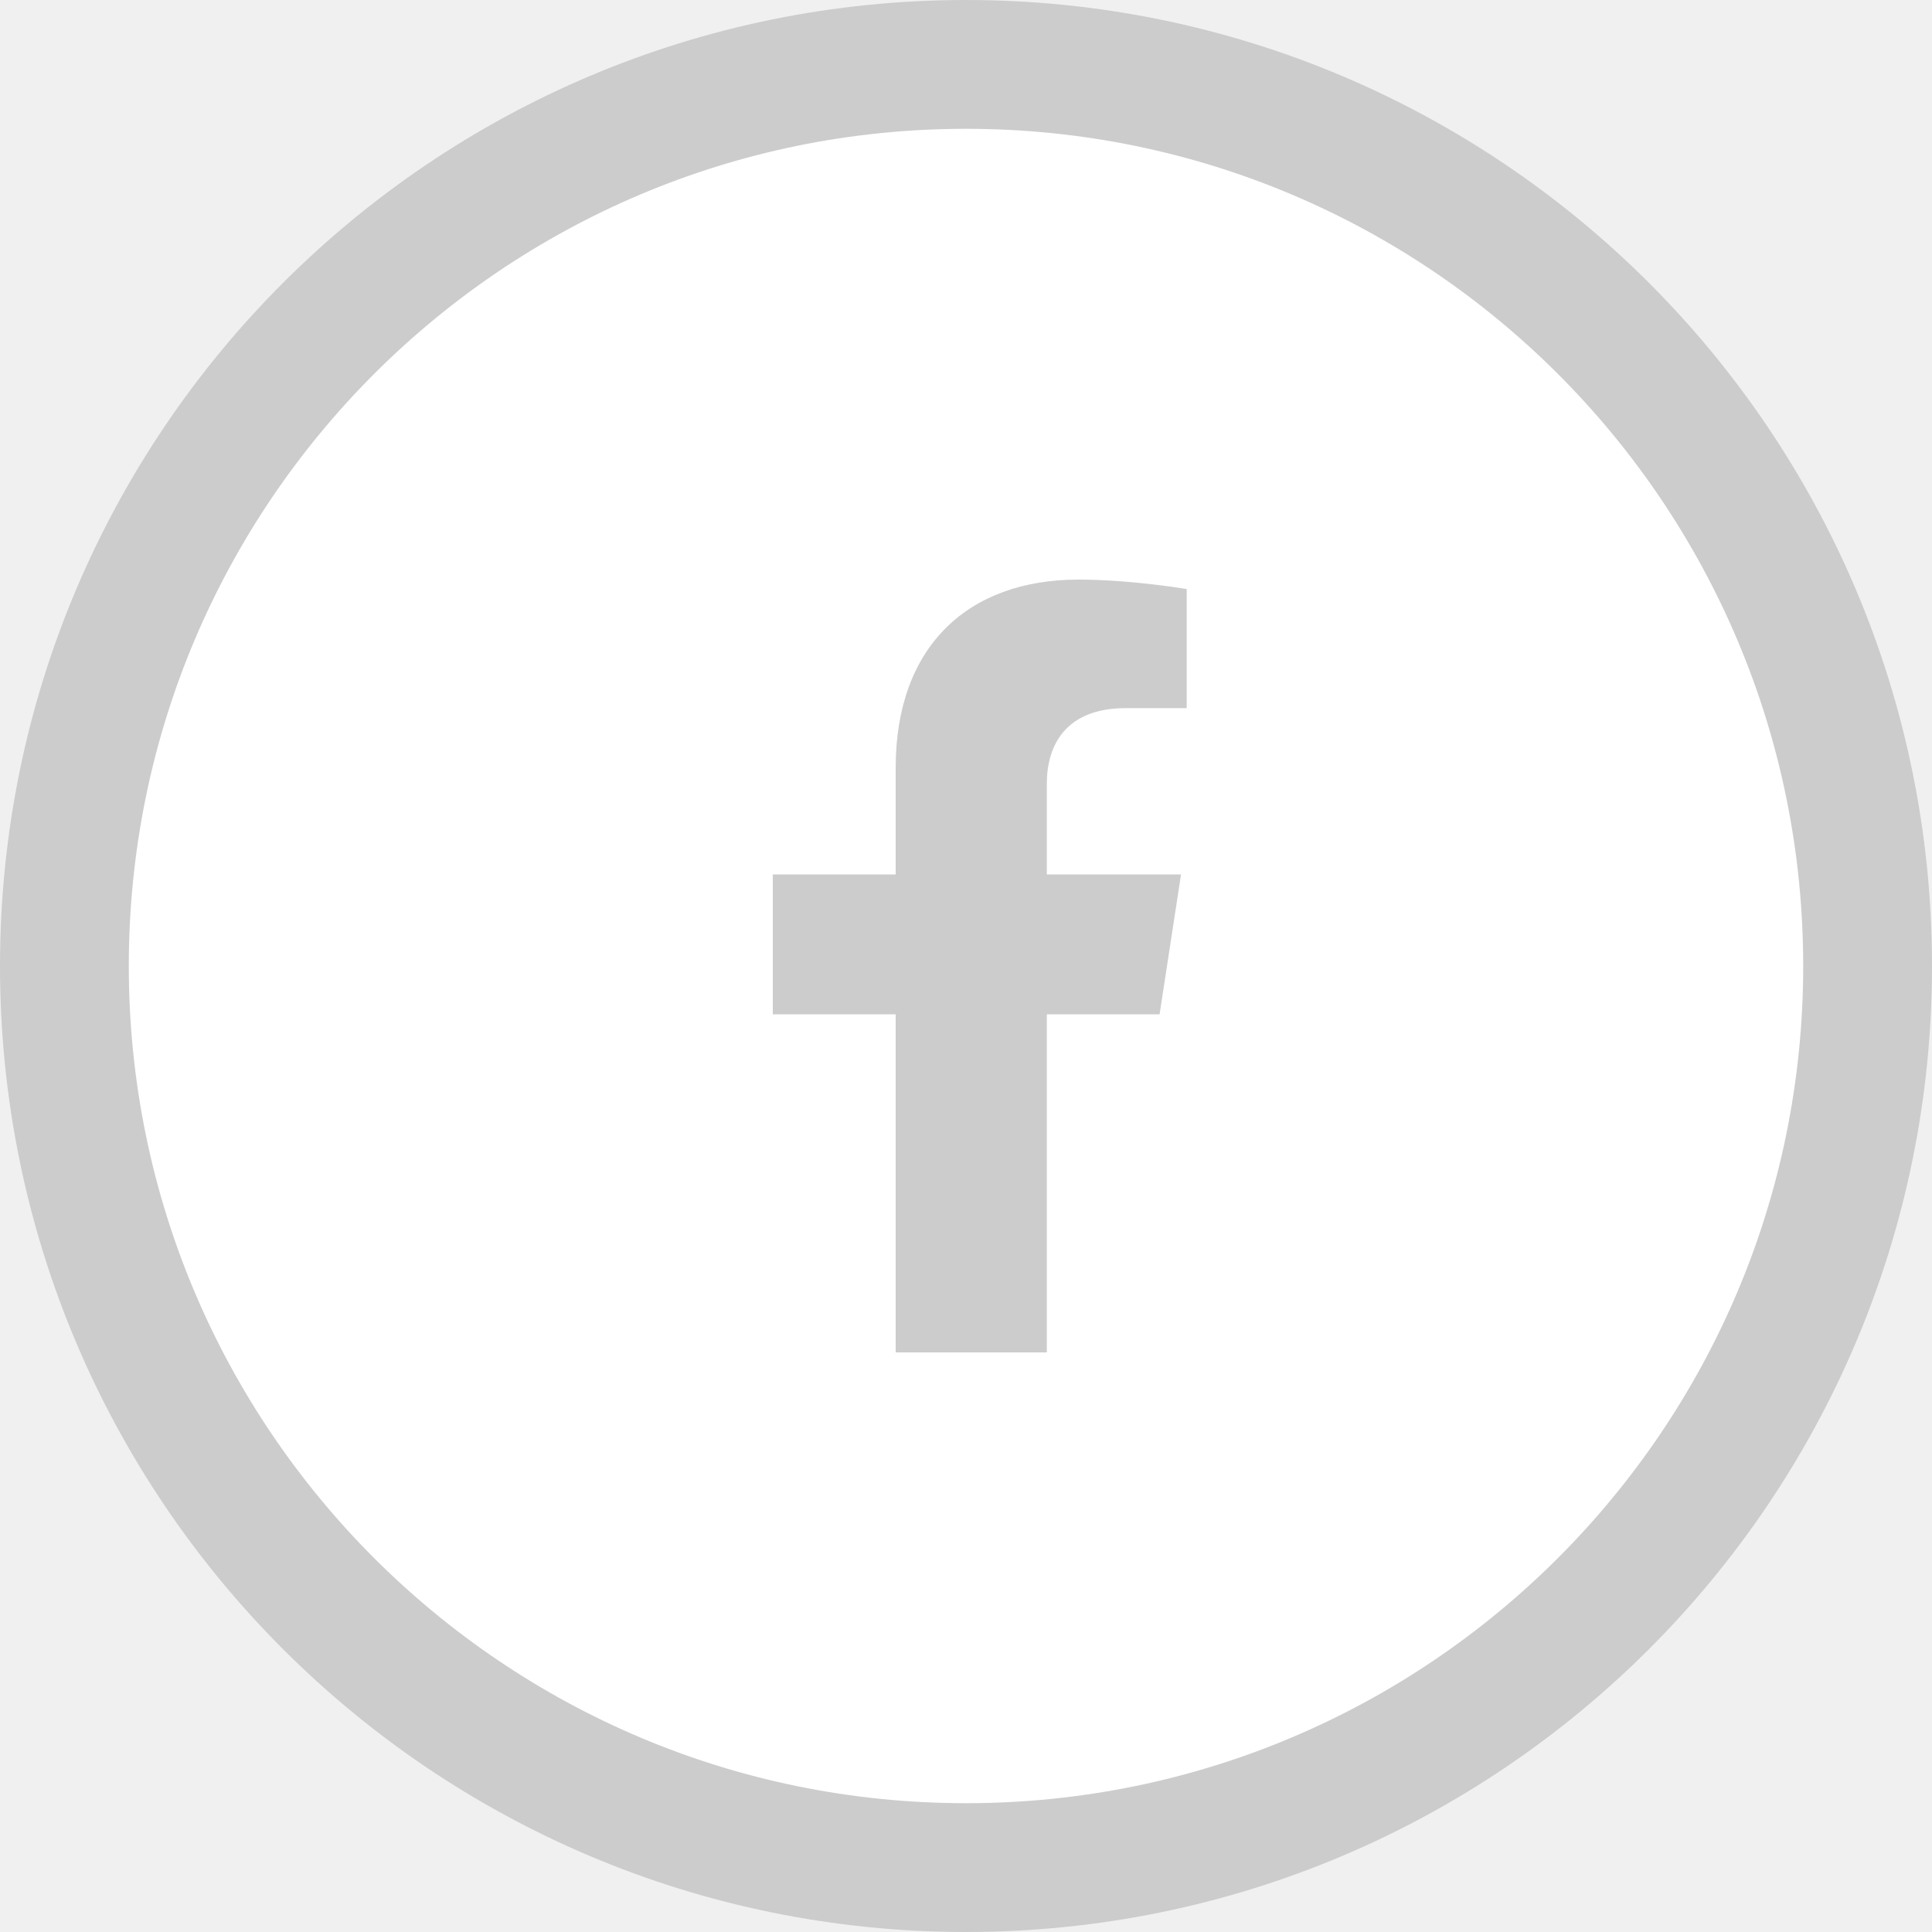
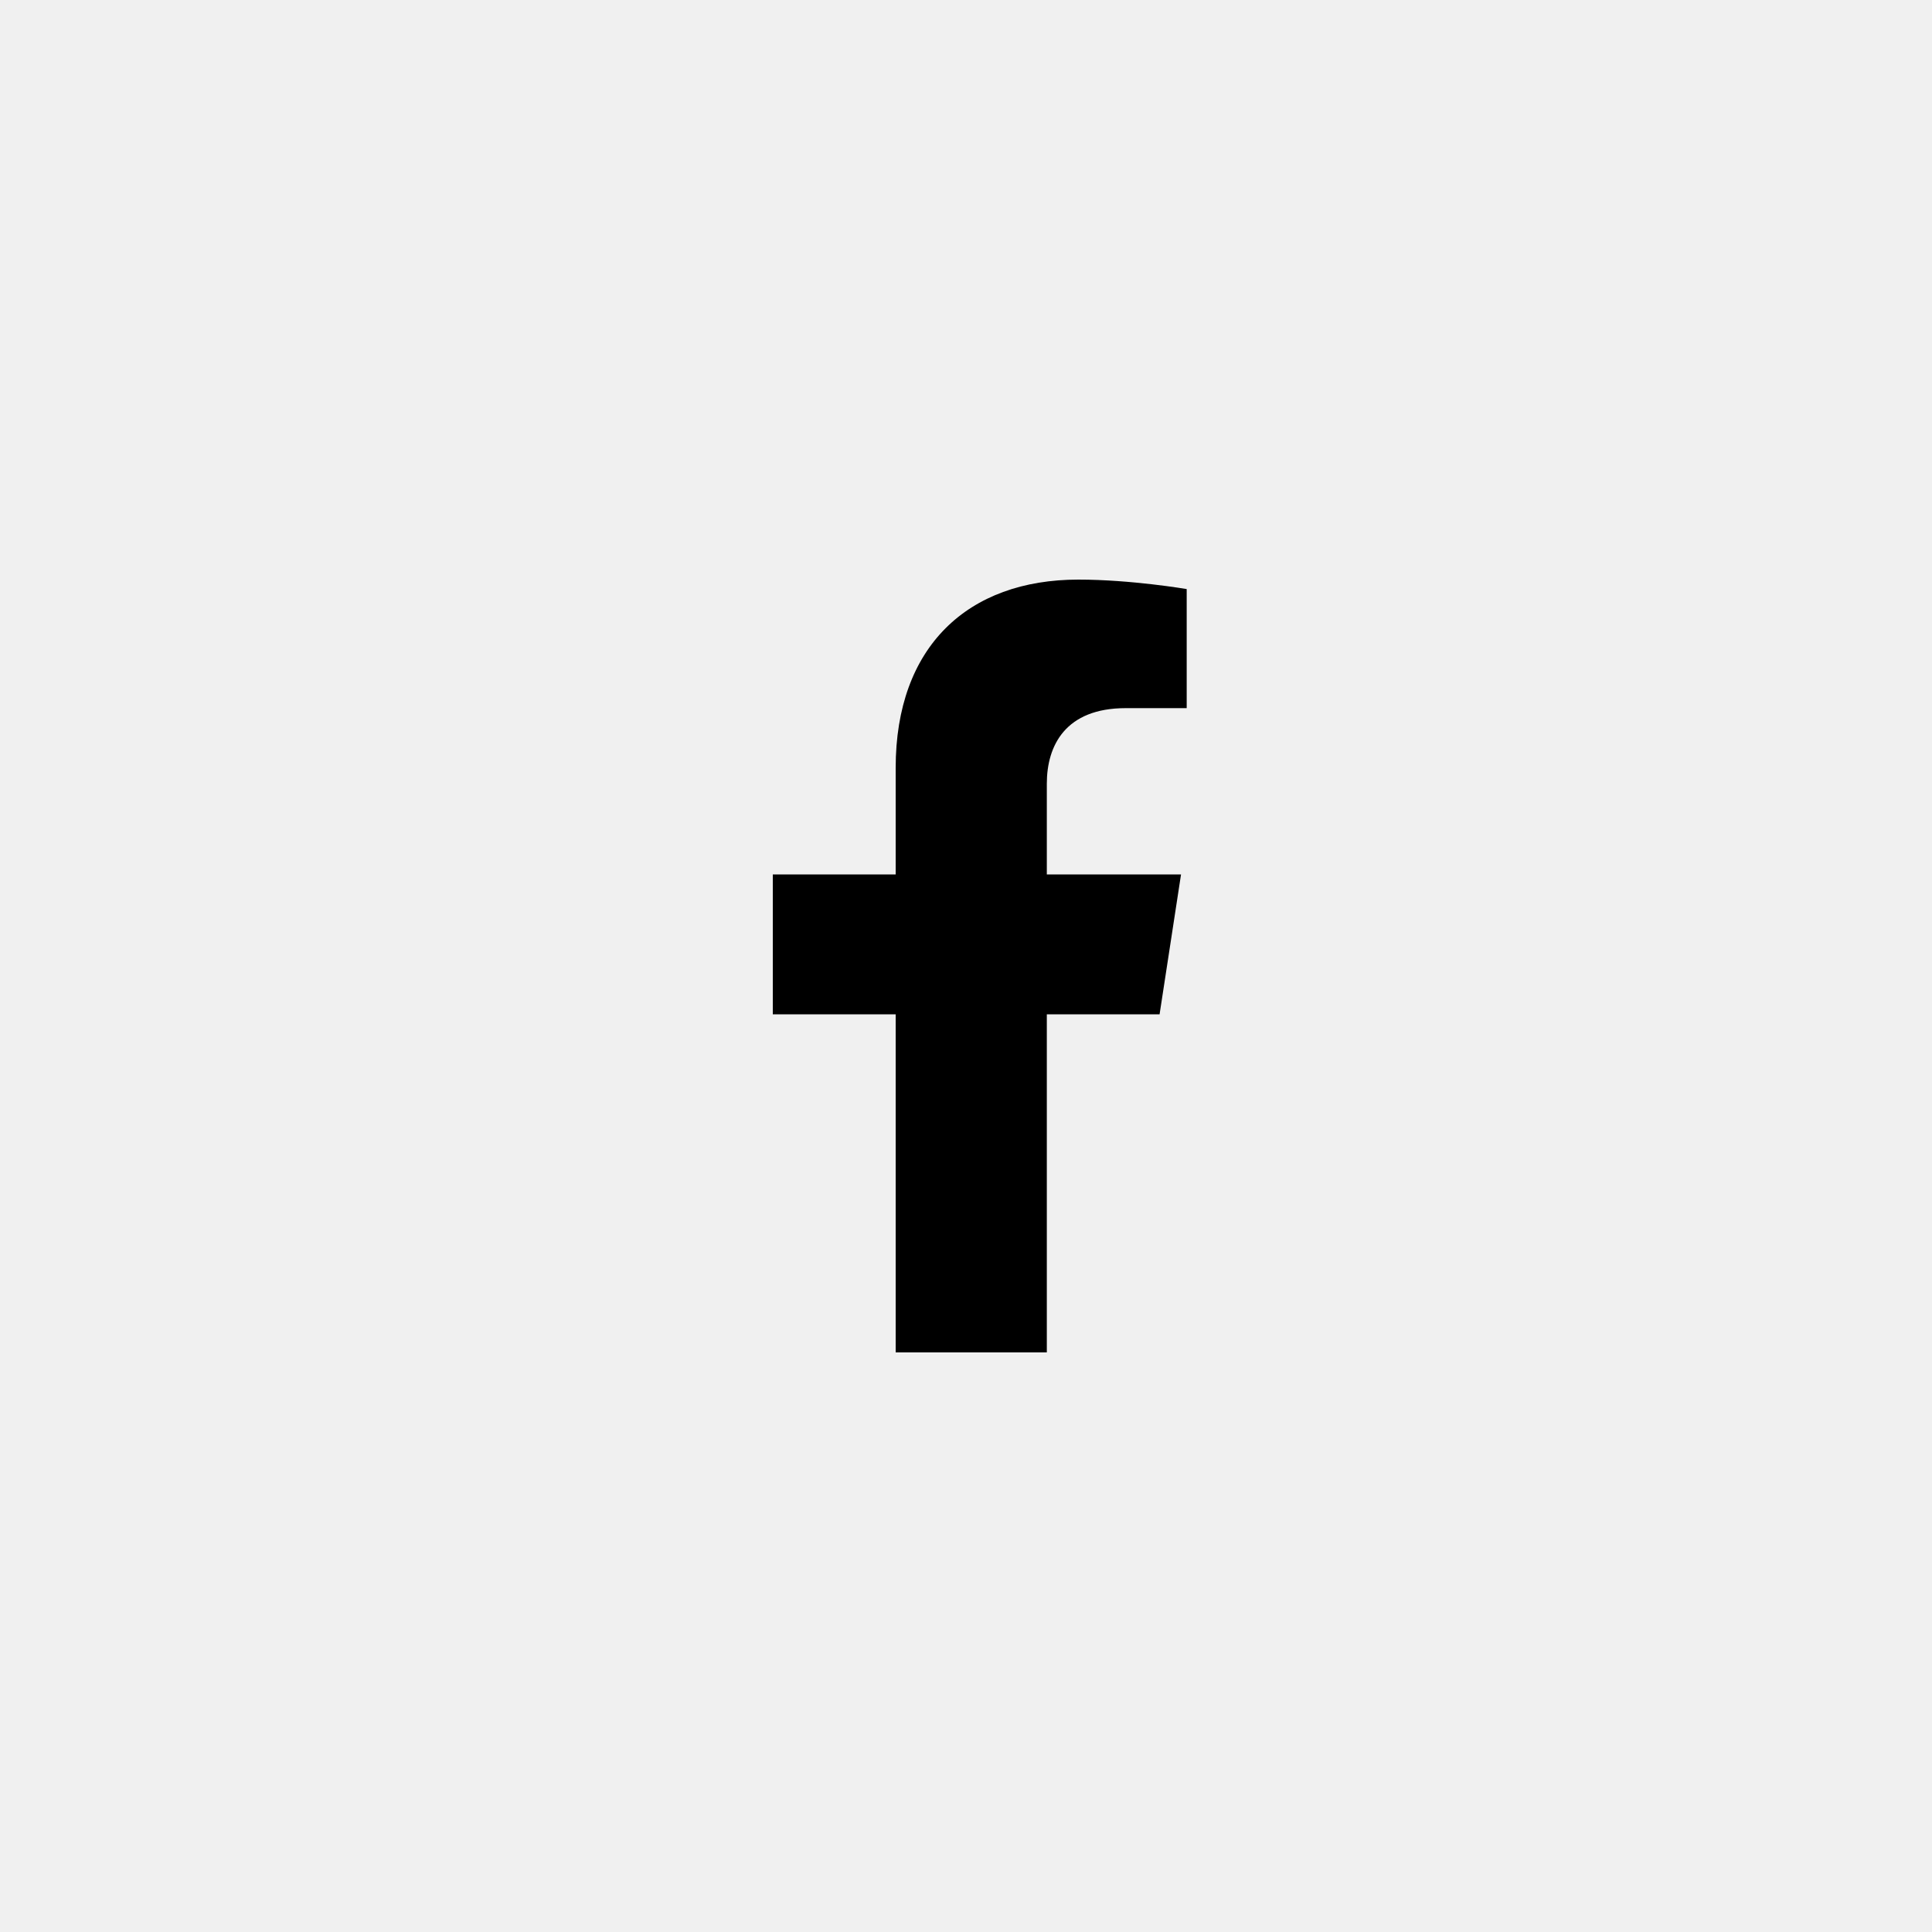
- <svg xmlns="http://www.w3.org/2000/svg" width="30" height="30" viewBox="0 0 30 30" fill="none">
-   <circle cx="15" cy="15" r="14" fill="white" stroke="#CCCCCC" stroke-width="2" />
-   <path d="M18.006 15.75L18.339 13.578H16.255V12.169C16.255 11.575 16.546 10.996 17.48 10.996H18.427V9.147C18.427 9.147 17.567 9 16.745 9C15.029 9 13.908 10.04 13.908 11.923V13.578H12V15.75H13.908V21H16.255V15.75H18.006Z" fill="#CCCCCC" />
+ <svg xmlns="http://www.w3.org/2000/svg" width="30" height="30" viewBox="0 0 30 30">
+   <path d="M18.006 15.75L18.339 13.578H16.255V12.169C16.255 11.575 16.546 10.996 17.48 10.996H18.427V9.147C18.427 9.147 17.567 9 16.745 9C15.029 9 13.908 10.04 13.908 11.923V13.578H12V15.75H13.908V21H16.255V15.75H18.006Z" />
</svg>
